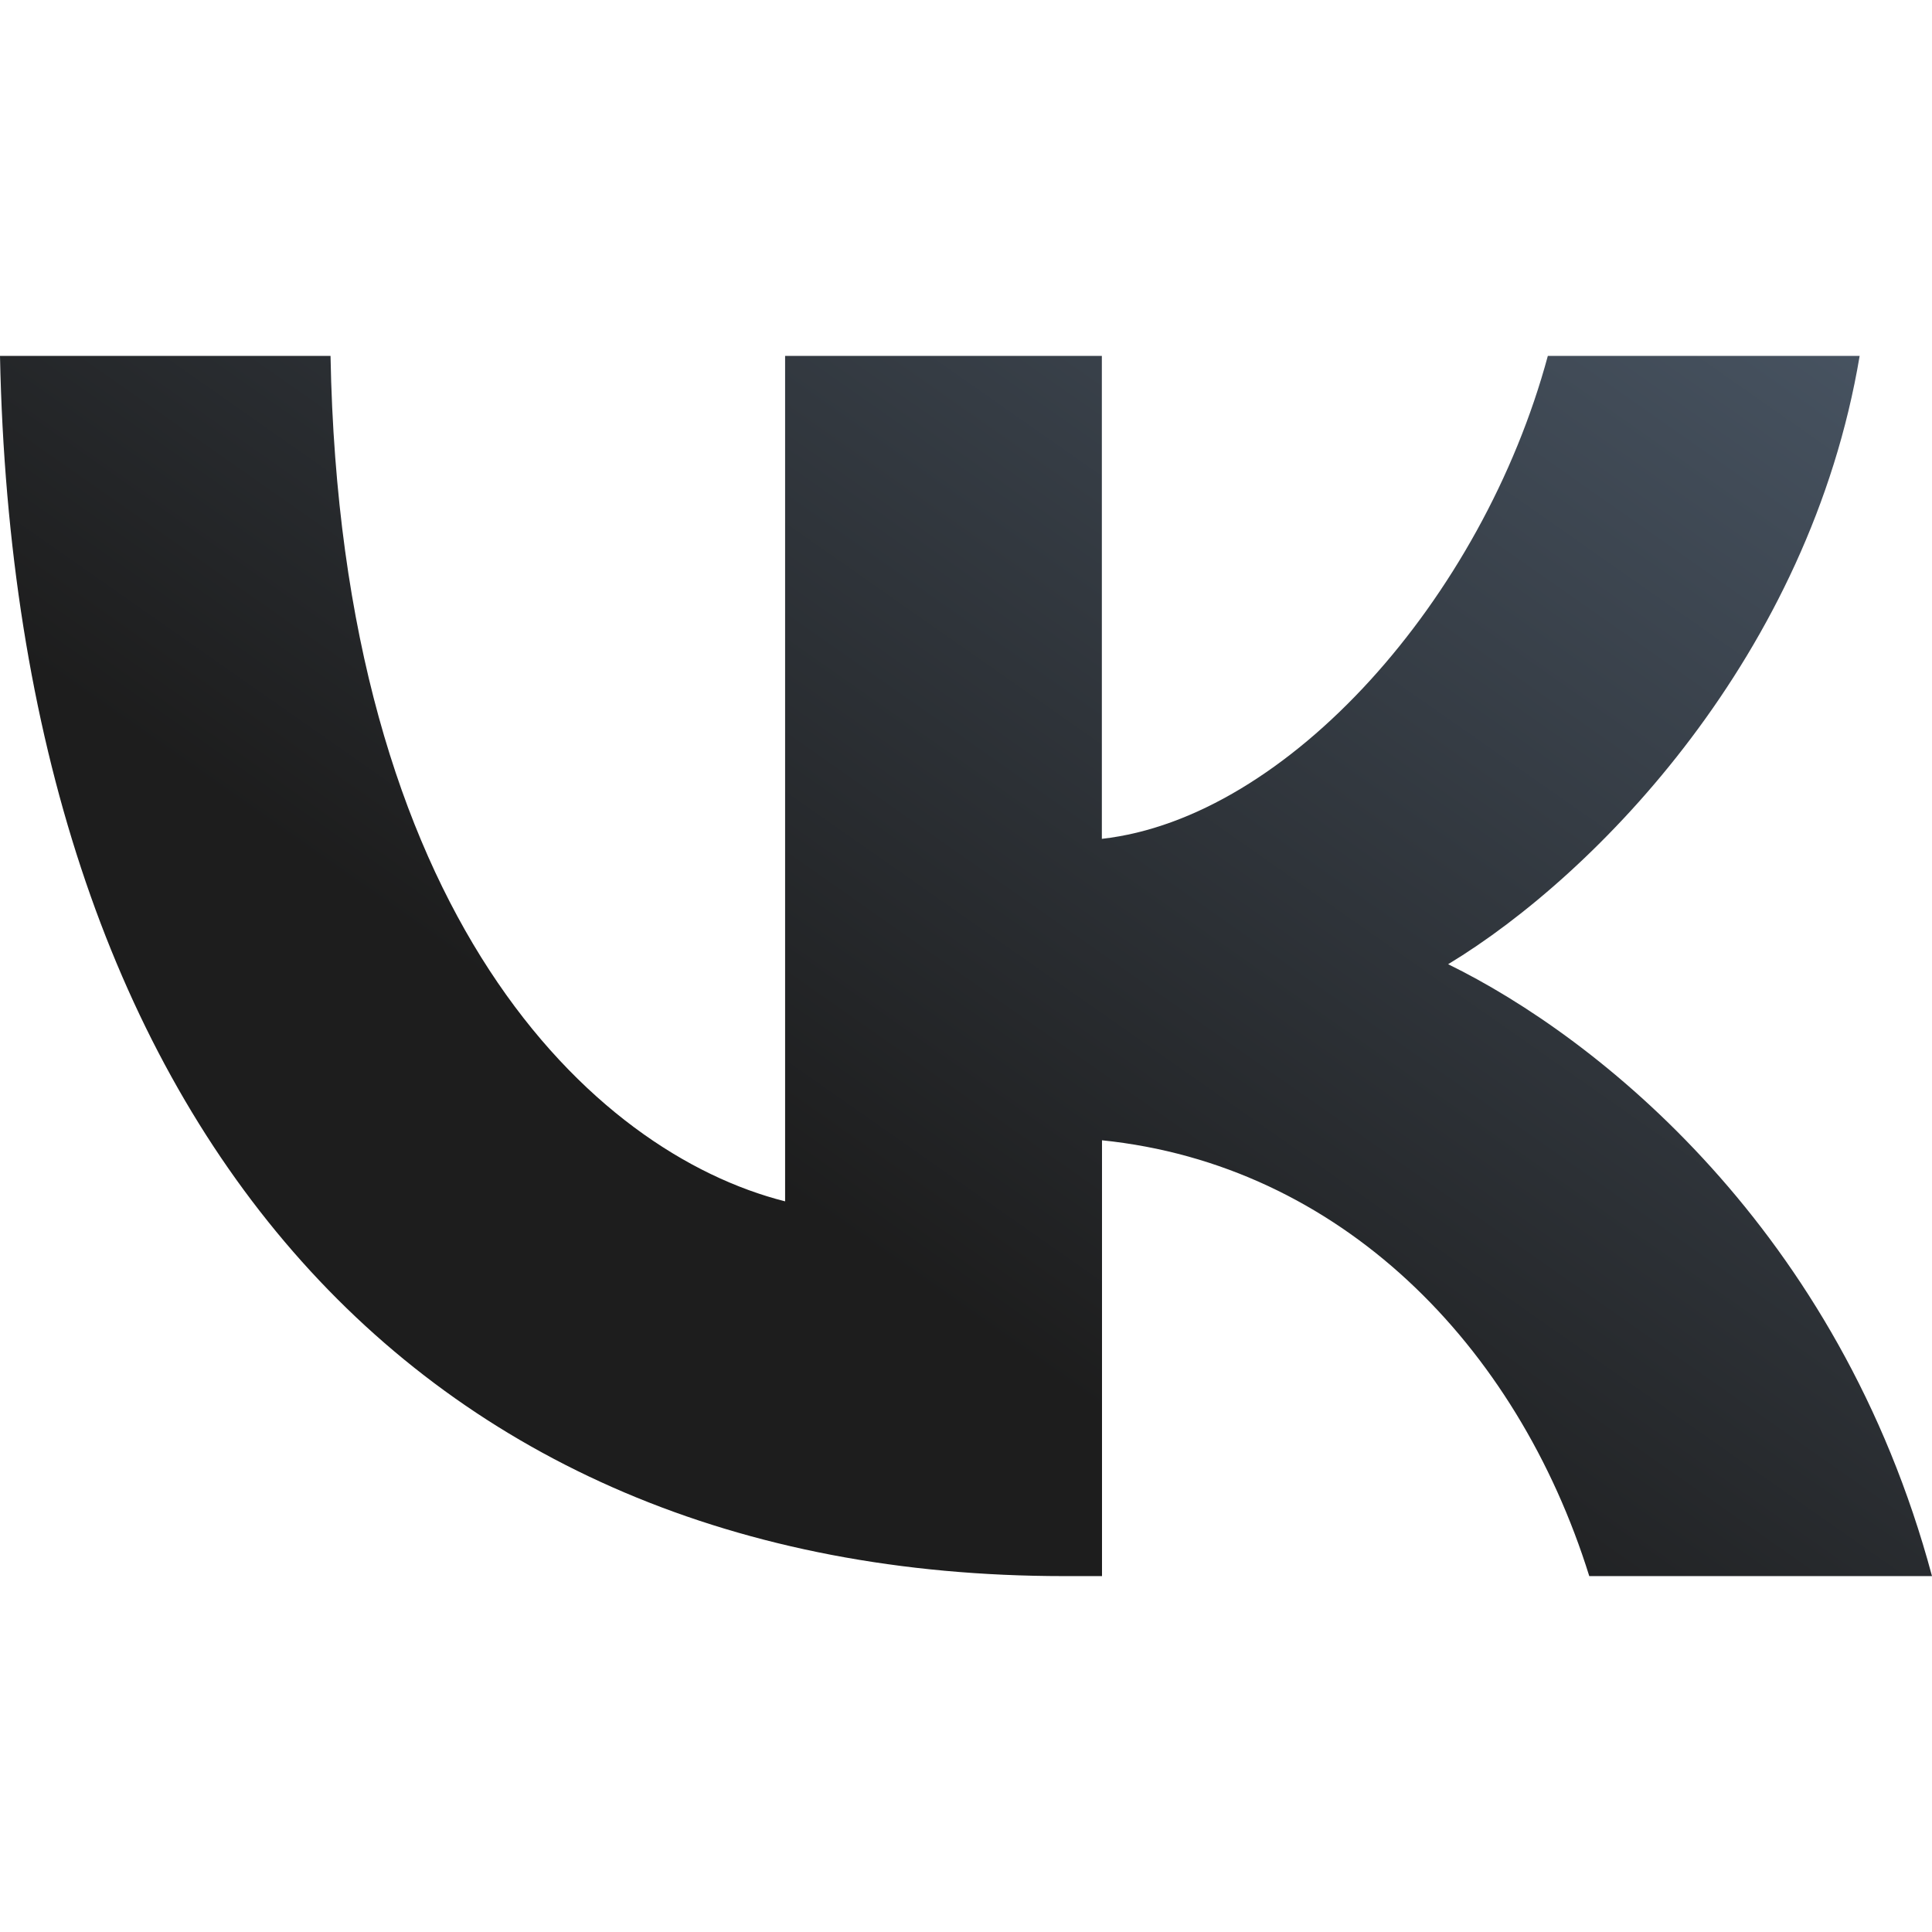
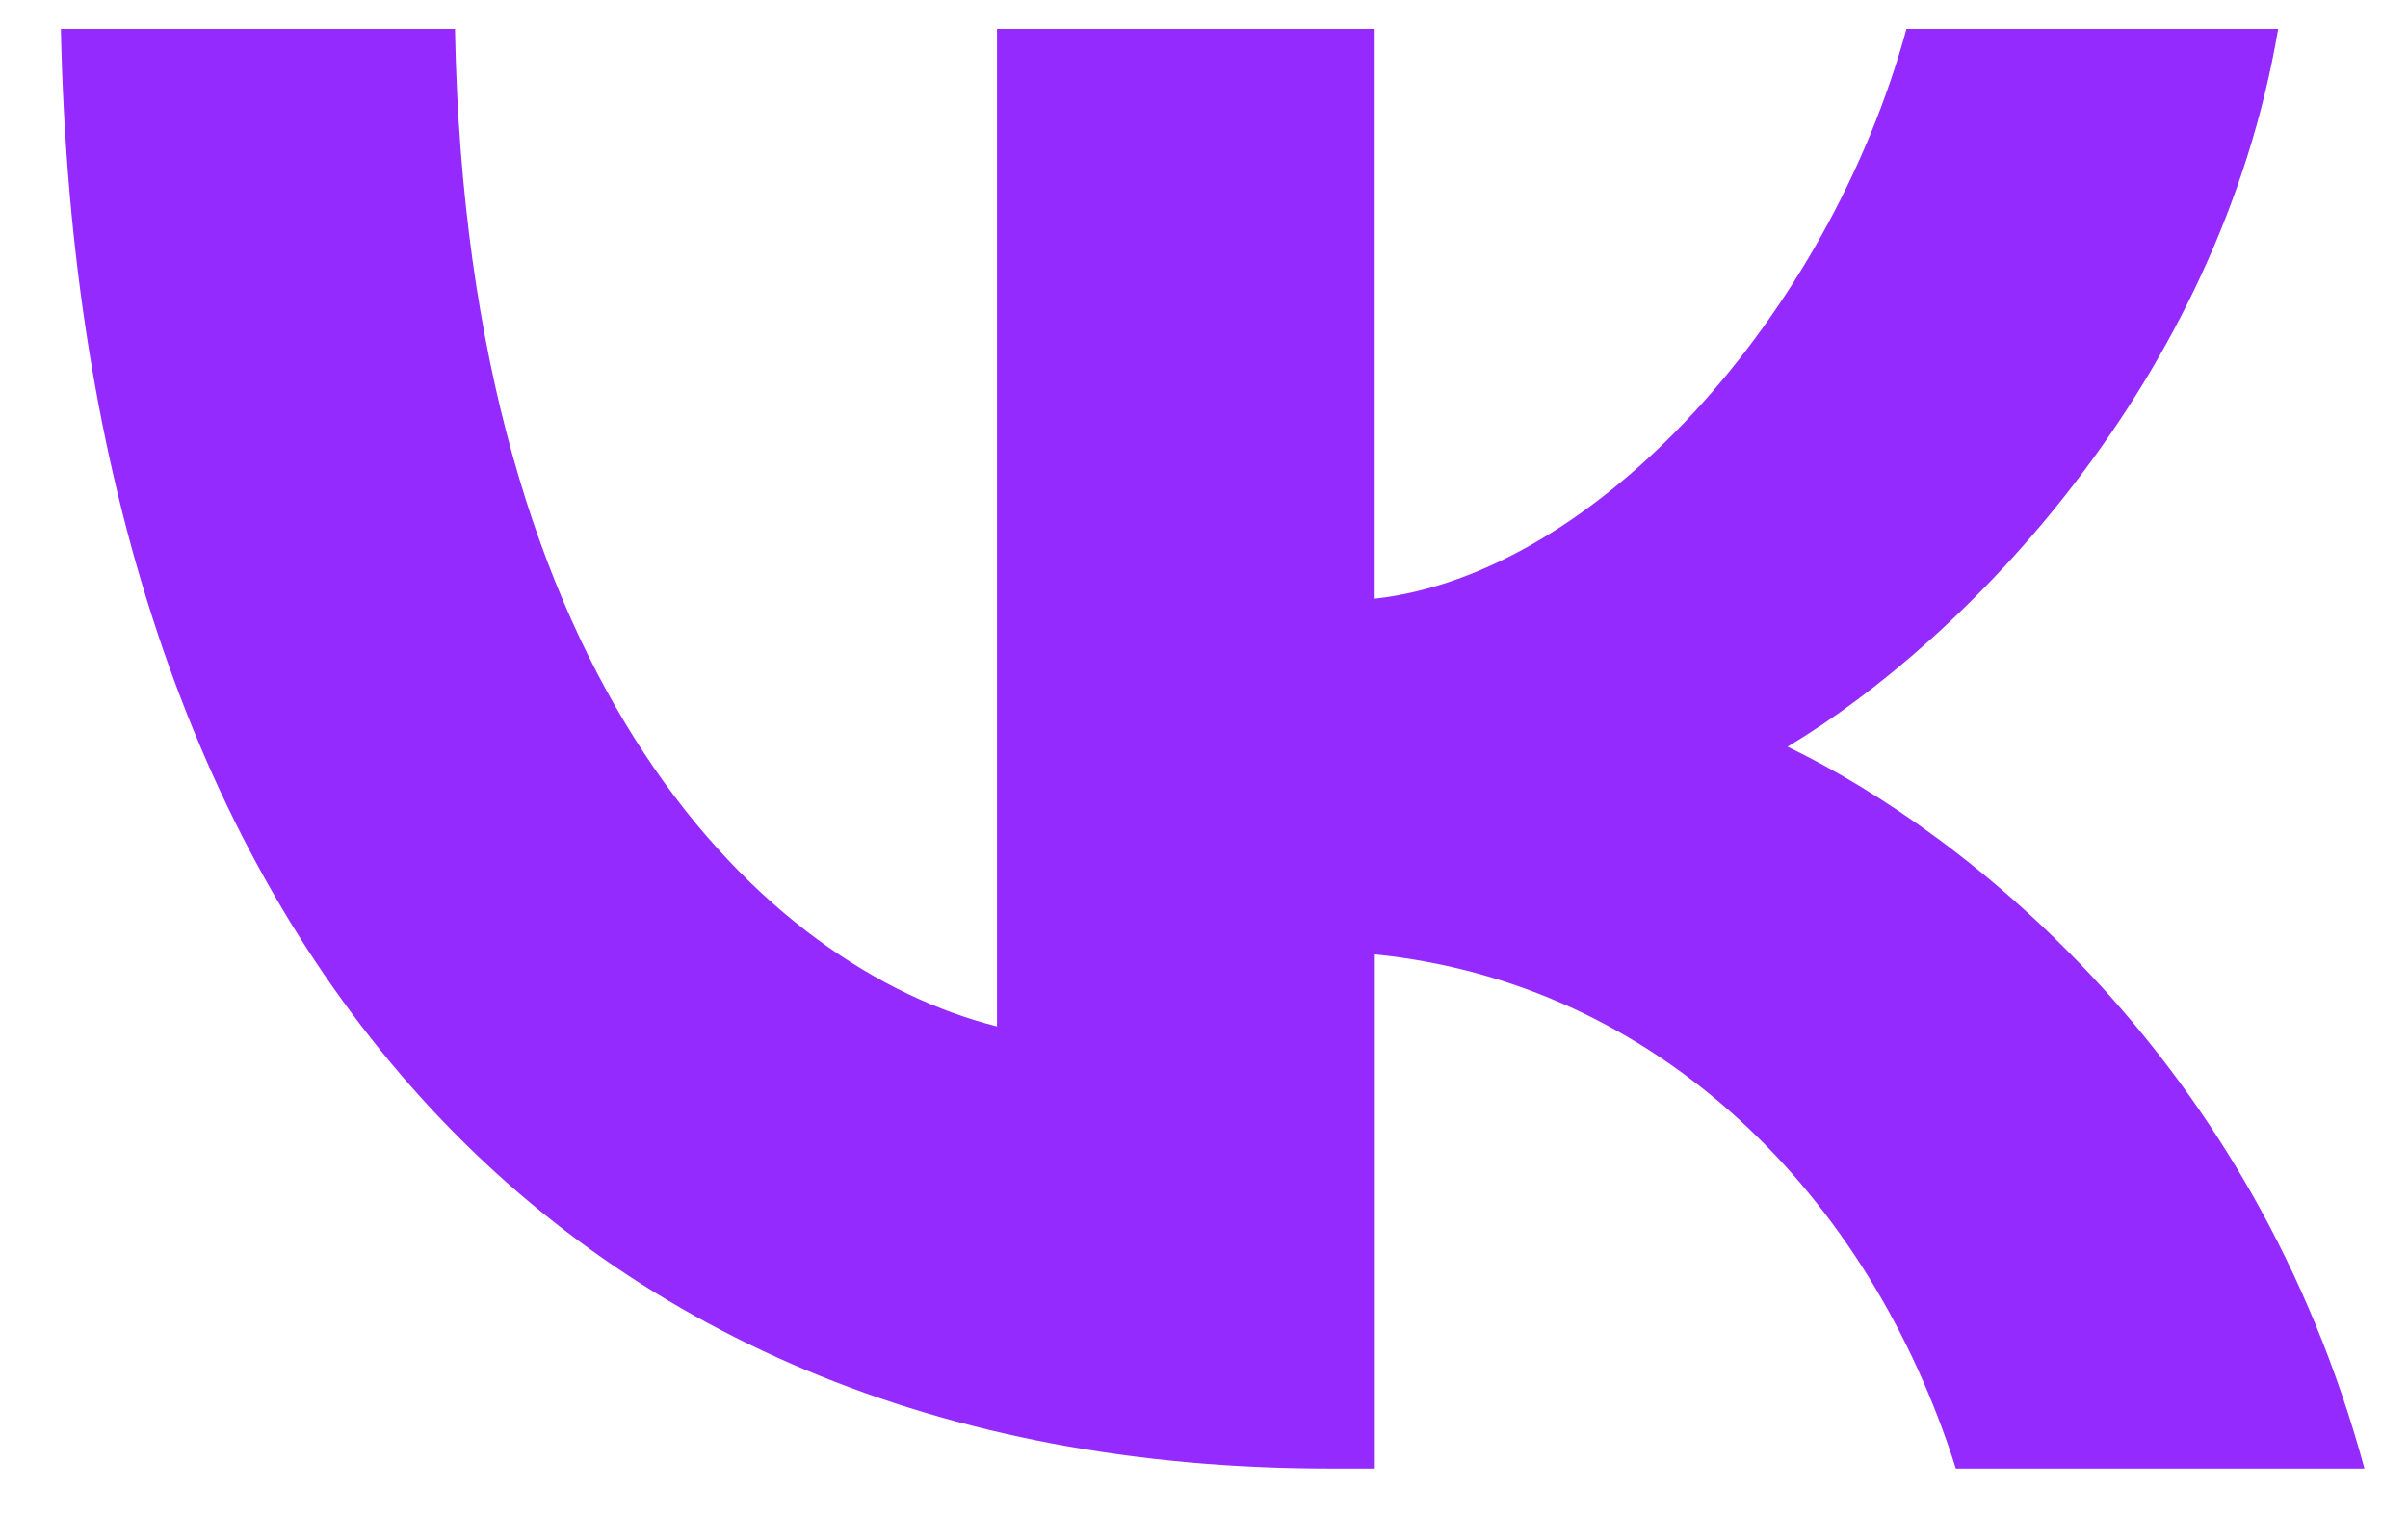
- <svg xmlns="http://www.w3.org/2000/svg" width="38" height="38" viewBox="0 0 38 38" fill="none">
-   <path d="M20.93 31C8.093 31 0.305 21.983 0 7H6.501C6.704 18.006 11.65 22.67 15.442 23.629V7H21.672V16.499C25.329 16.088 29.158 11.768 30.444 7H36.577C35.595 12.863 31.428 17.183 28.483 18.965C31.43 20.406 36.171 24.178 38 31H31.259C29.836 26.44 26.35 22.908 21.675 22.428V31H20.93Z" fill="url(#paint0_linear_402_184)" />
-   <defs>
-     <linearGradient id="paint0_linear_402_184" x1="37.37" y1="7.16" x2="22.48" y2="28.414" gradientUnits="userSpaceOnUse">
-       <stop stop-color="#475361" />
-       <stop offset="1" stop-color="#1D1D1D" />
-     </linearGradient>
-   </defs>
+ <svg xmlns="http://www.w3.org/2000/svg" width="35" height="22" viewBox="0 0 35 22" fill="none">
+   <path d="M19.326 21.347C8.016 21.347 1.154 13.485 0.885 0.42H6.613C6.792 10.017 11.15 14.084 14.491 14.92V0.42H19.981V8.703C23.203 8.345 26.576 4.578 27.71 0.42H33.113C32.248 5.532 28.576 9.3 25.982 10.854C28.578 12.11 32.756 15.399 34.367 21.347H28.428C27.174 17.371 24.102 14.291 19.983 13.873V21.347H19.326Z" fill="#952AFF" />
</svg>
